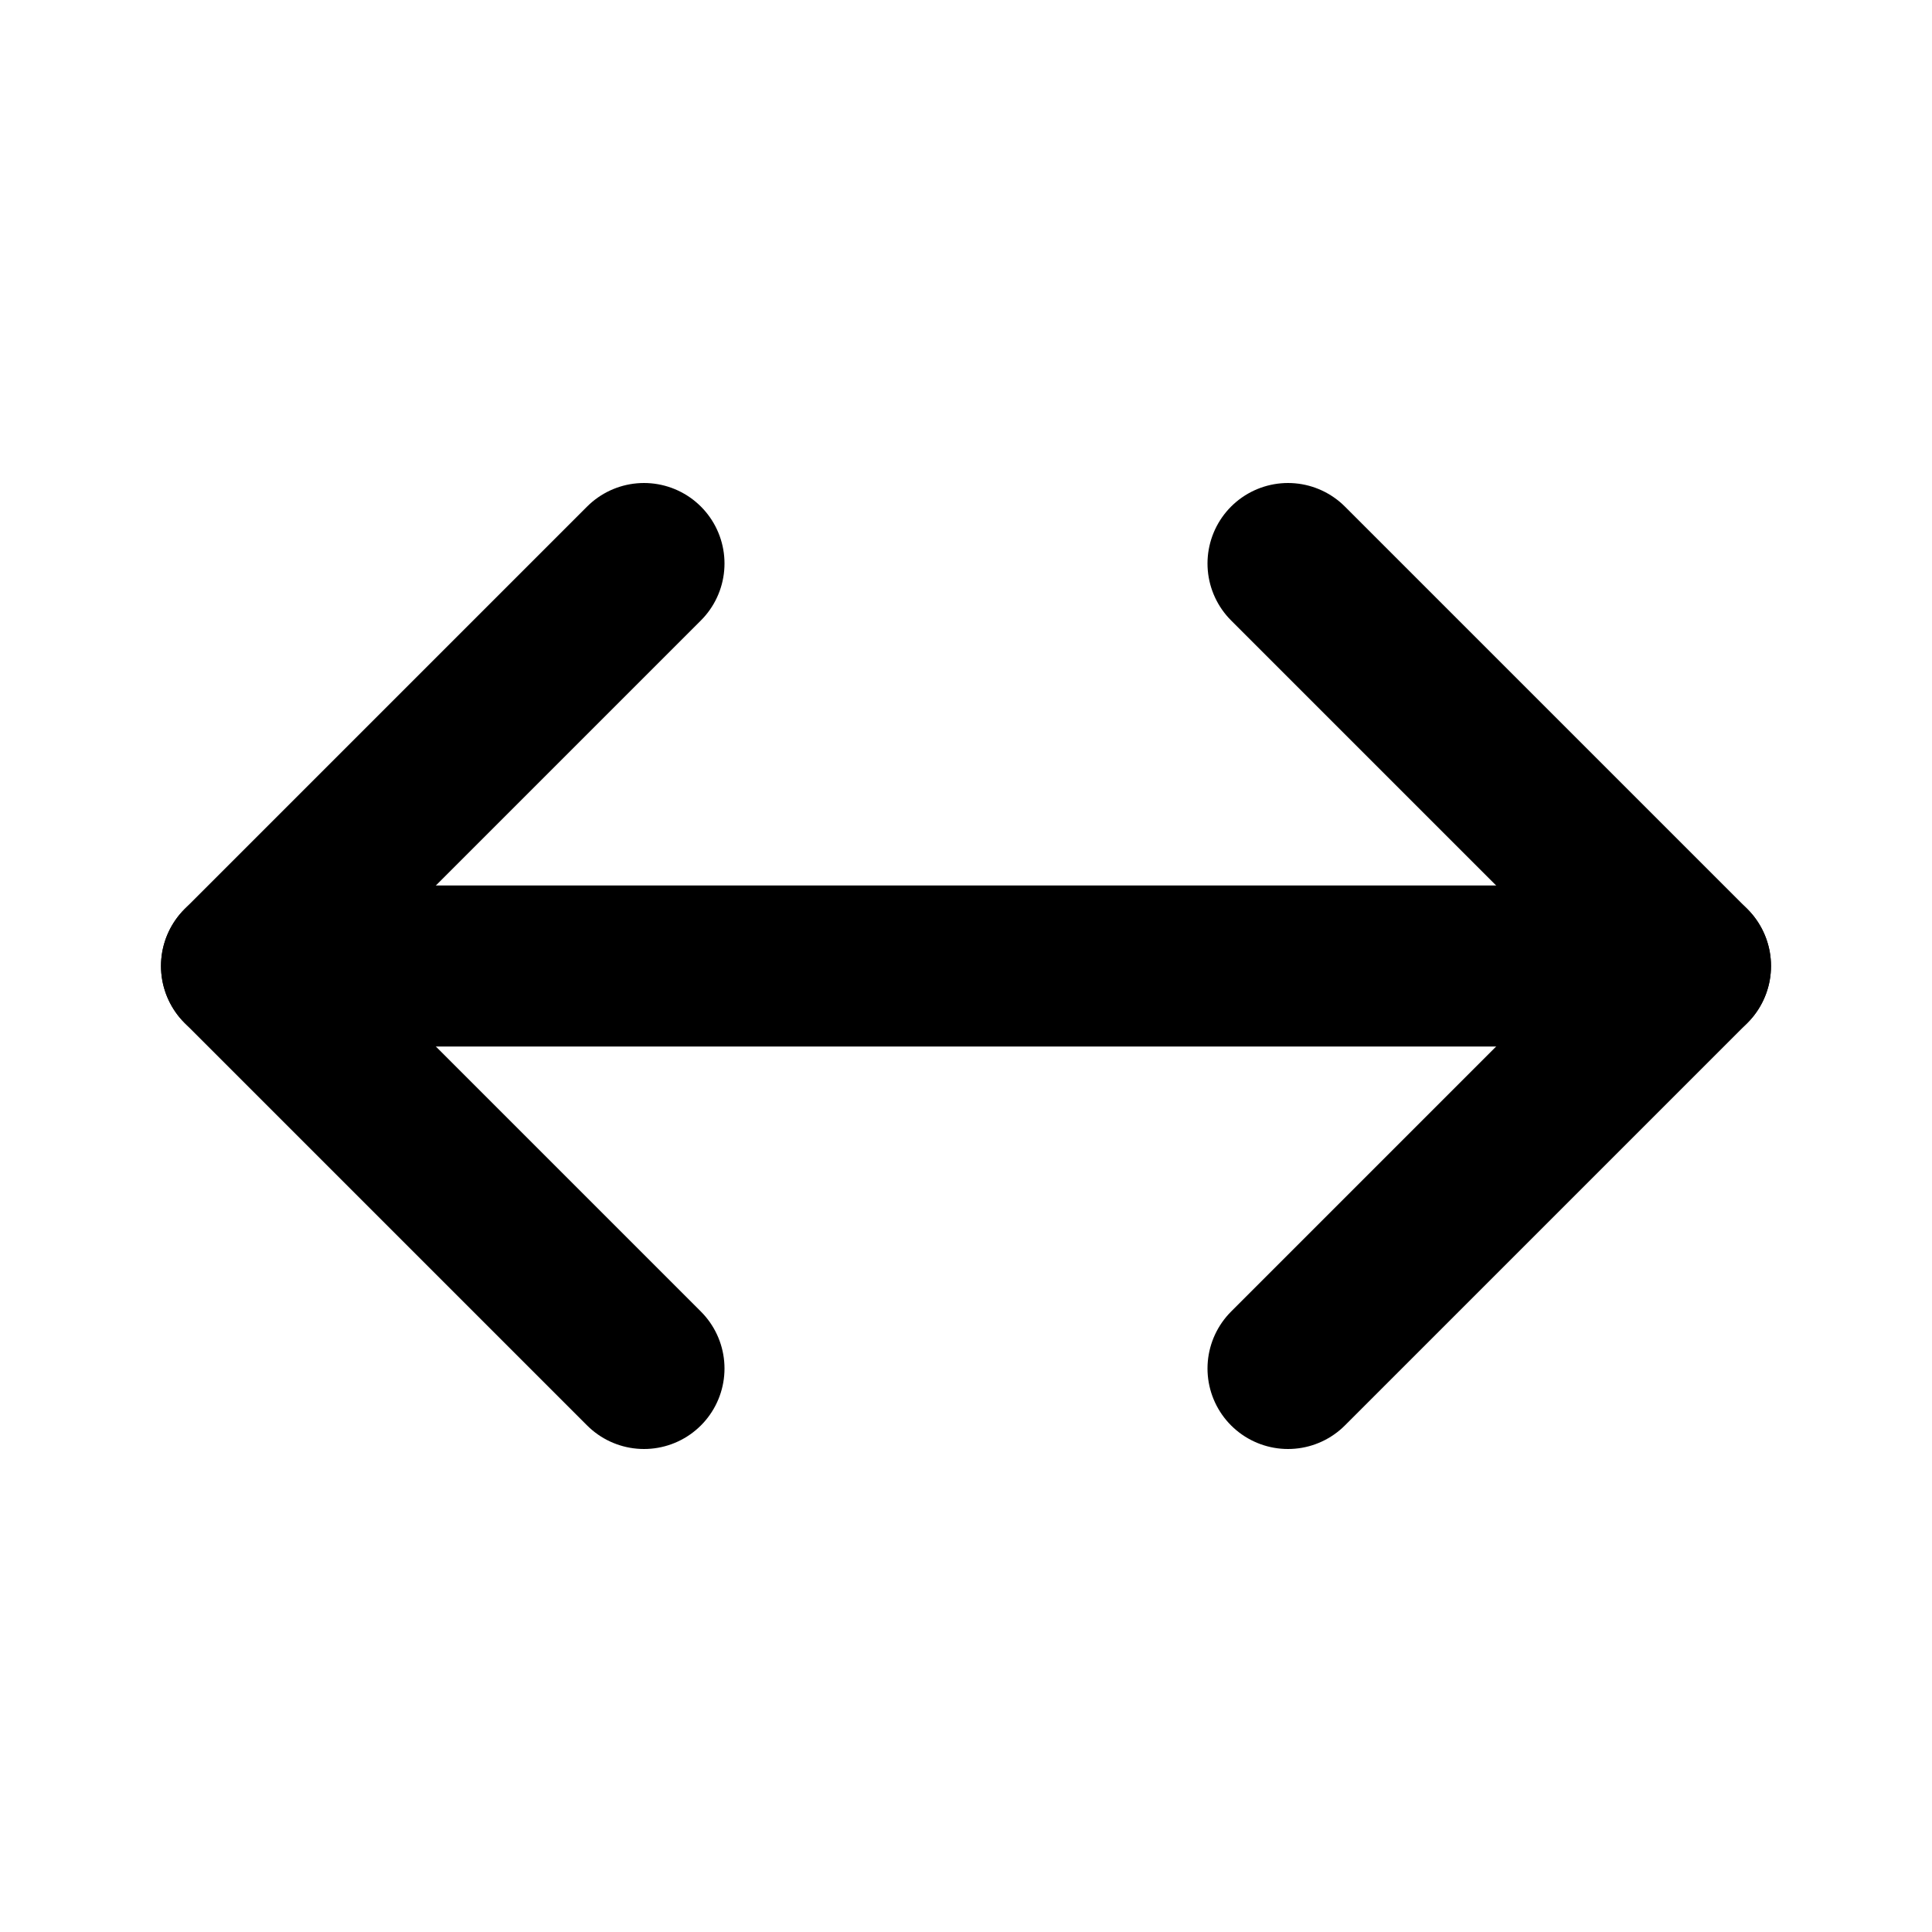
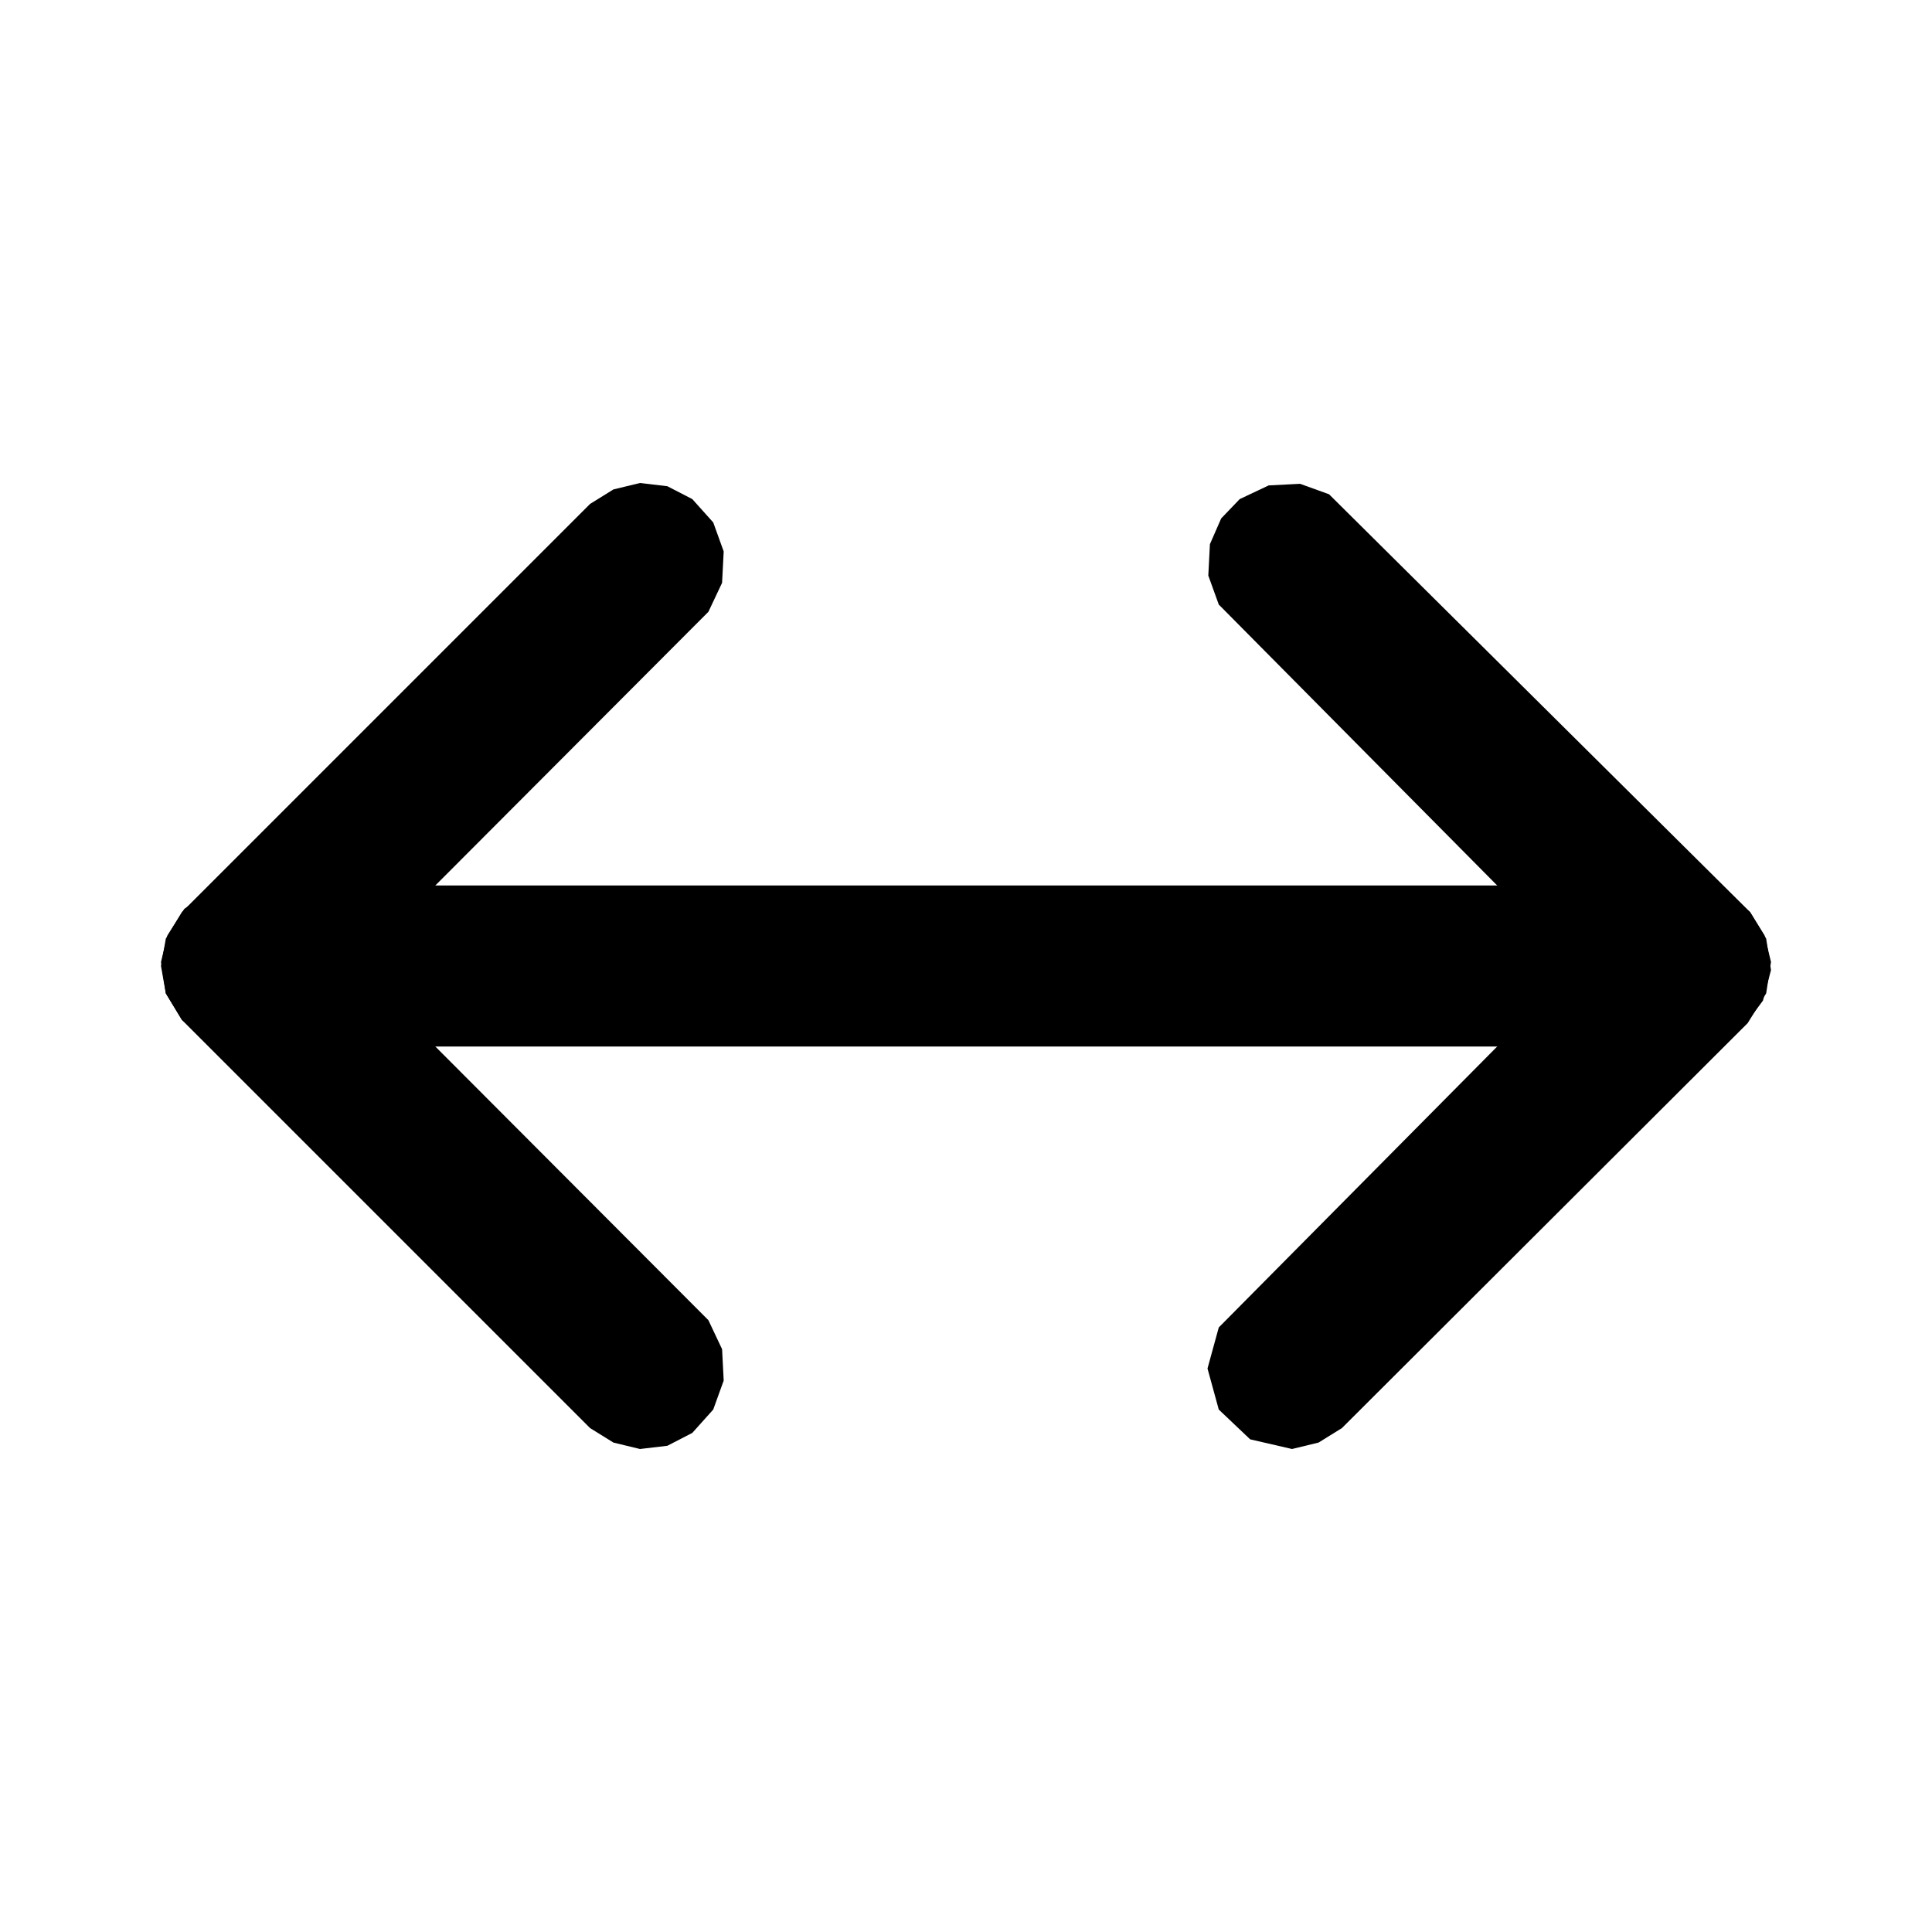
- <svg xmlns="http://www.w3.org/2000/svg" viewBox="0 0 24 24" fill="none" stroke="currentColor" stroke-width="2" stroke-linecap="round" stroke-linejoin="round">
-   <path d="M3 12h18" />
-   <path d="m8 7-5 5 5 5" />
-   <path d="m16 7 5 5-5 5" />
+ <svg xmlns="http://www.w3.org/2000/svg" viewBox="0 0 24 24" fill="currentColor">
+   <path fill-rule="evenodd" d="M21 13L21.38 12.92L21.67 12.74L21.9 12.43L22 12.05L21.94 11.66L21.74 11.33L21.43 11.1L21.05 11L2.95 11L2.57 11.1L2.29 11.29L2.08 11.62L2 11.95L2.06 12.34L2.26 12.67L2.57 12.9L2.95 13Z" />
+   <path fill-rule="evenodd" d="M4.41 12L8.8 7.6L8.97 7.24L8.99 6.85L8.86 6.49L8.6 6.2L8.29 6.04L7.95 6L7.62 6.08L7.33 6.26L2.26 11.33L2.06 11.66L2 12L2.06 12.34L2.26 12.67L7.33 17.74L7.62 17.92L7.95 18L8.29 17.96L8.6 17.8L8.86 17.51L8.99 17.15L8.97 16.76L8.8 16.4Z" />
+   <path fill-rule="evenodd" d="M15.14 7.51L19.59 12L15.14 16.49L15 17L15.14 17.51L15.53 17.88L16.05 18L16.38 17.92L16.67 17.74L21.71 12.71L21.94 12.34L22 11.95L21.92 11.62L21.74 11.33L16.51 6.14L16.15 6.01L15.76 6.03L15.4 6.2L15.17 6.44L15.03 6.76L15.01 7.15Z" />
</svg>
